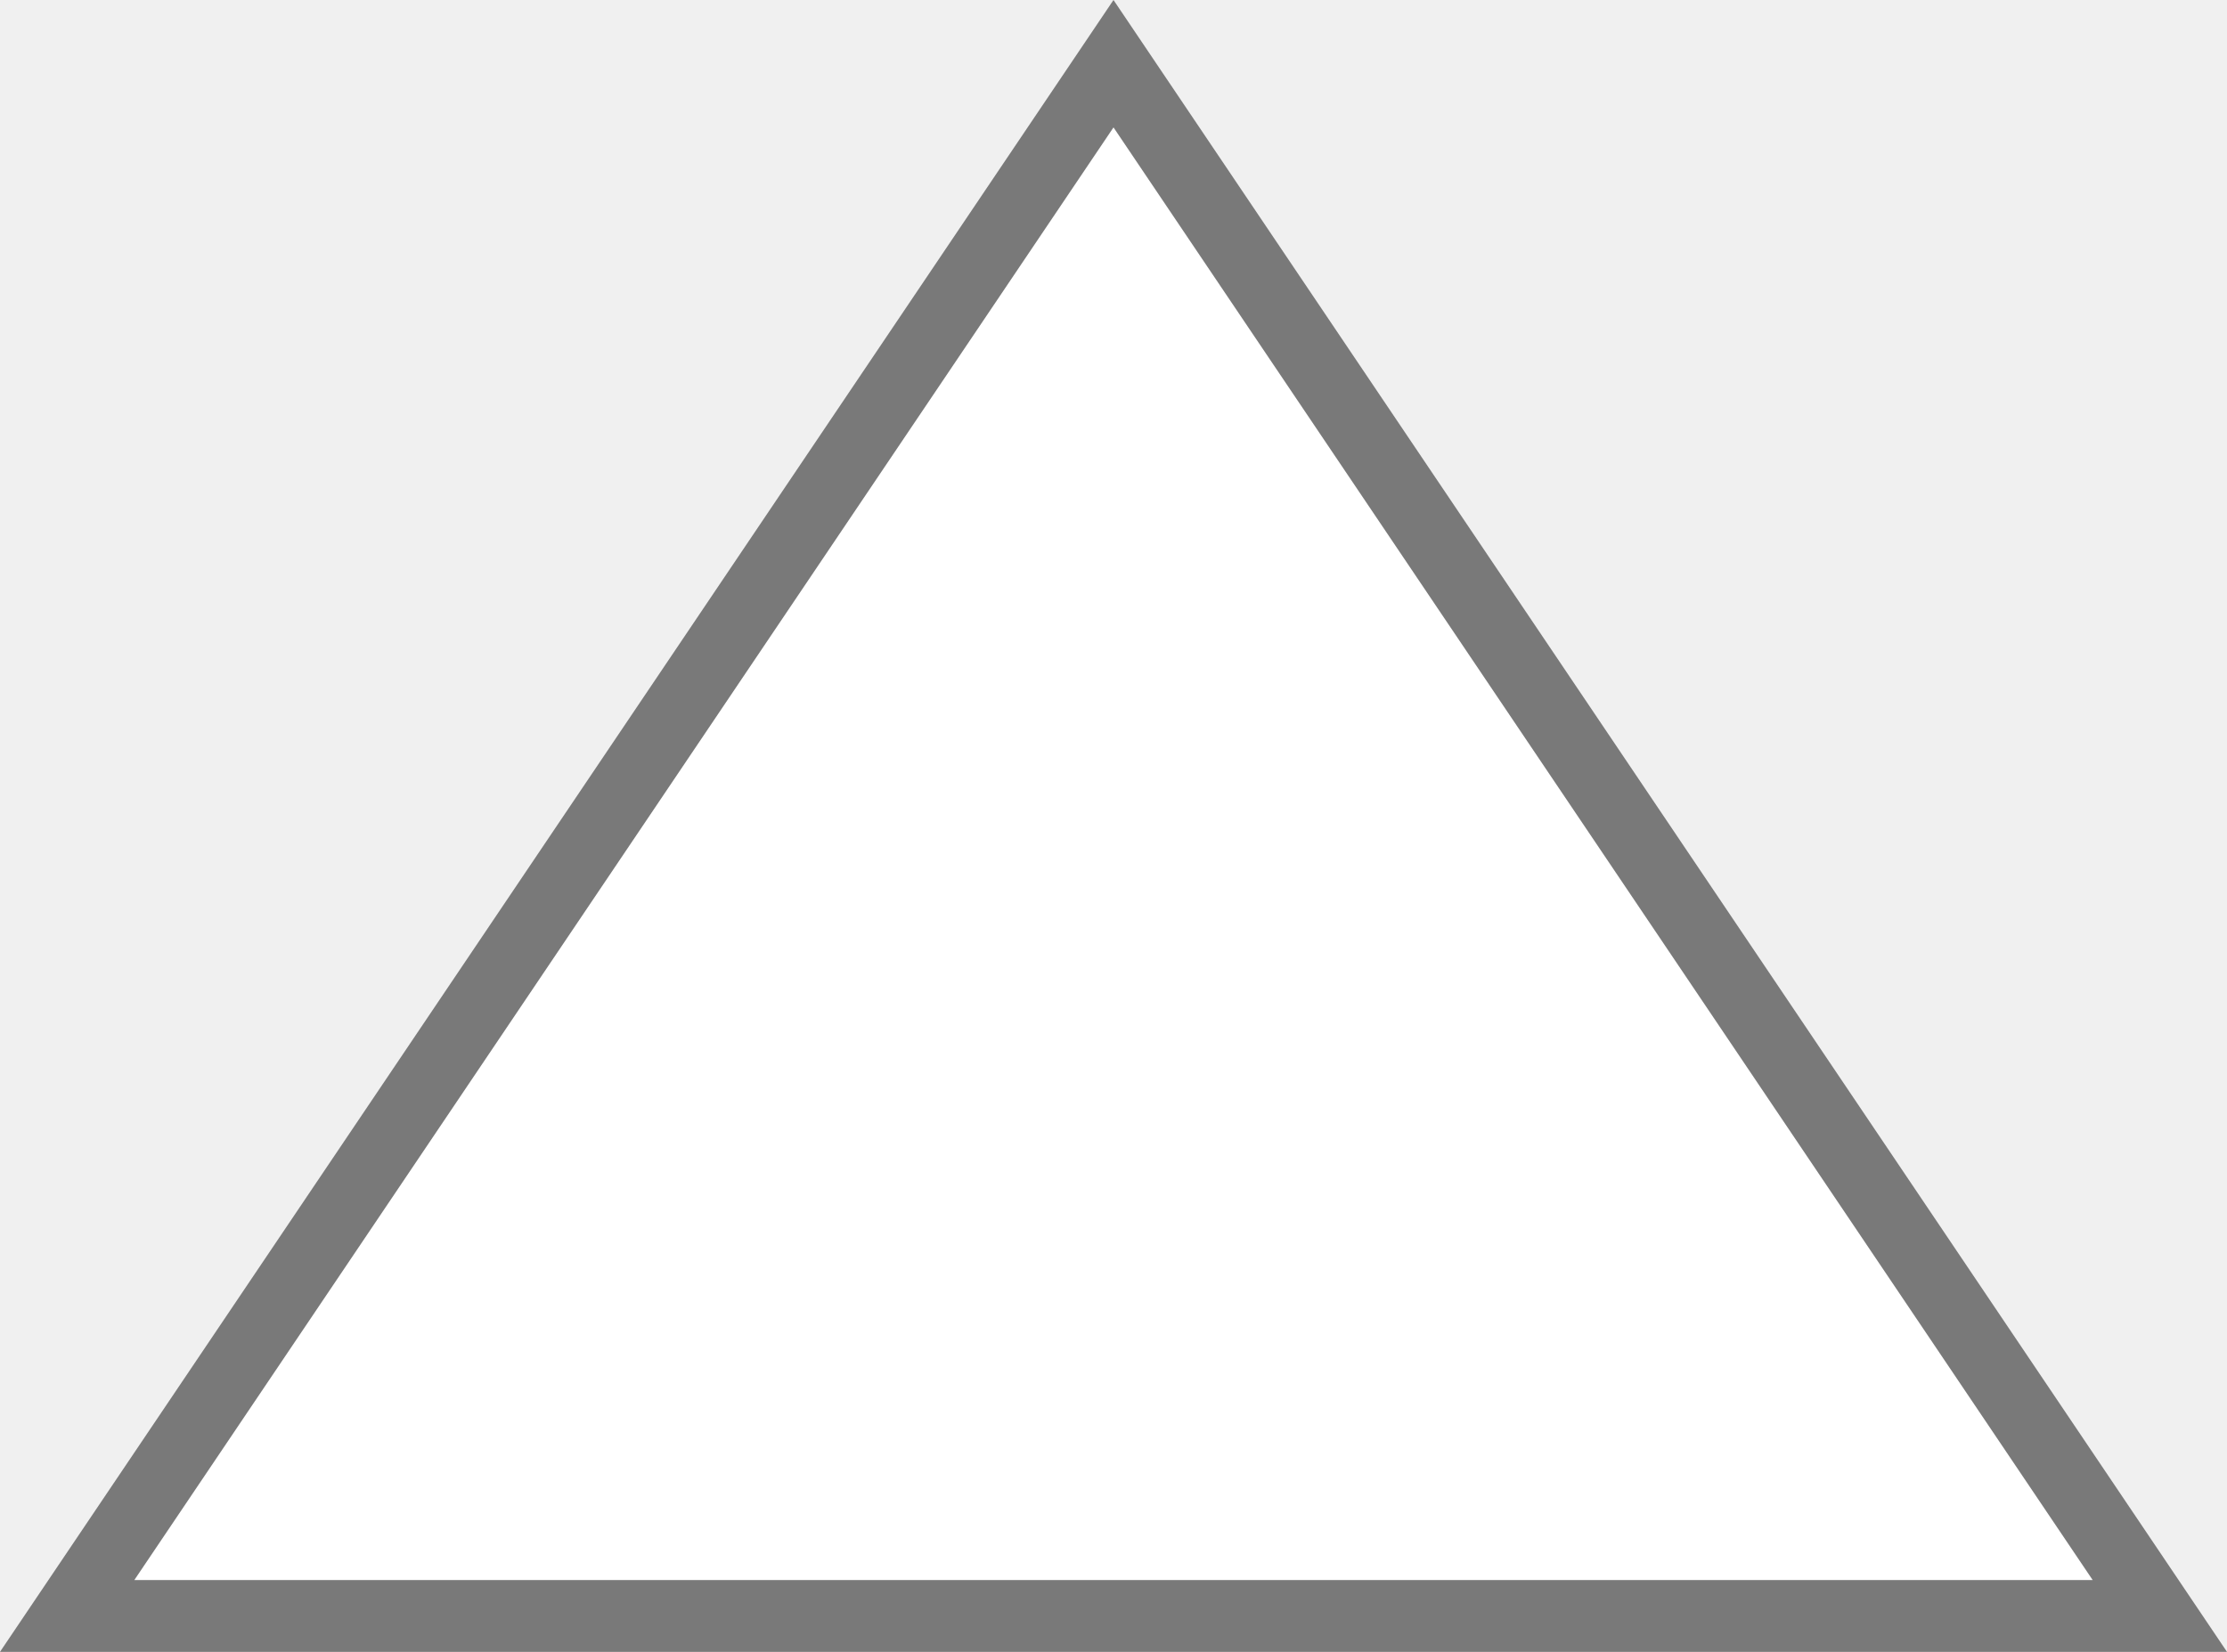
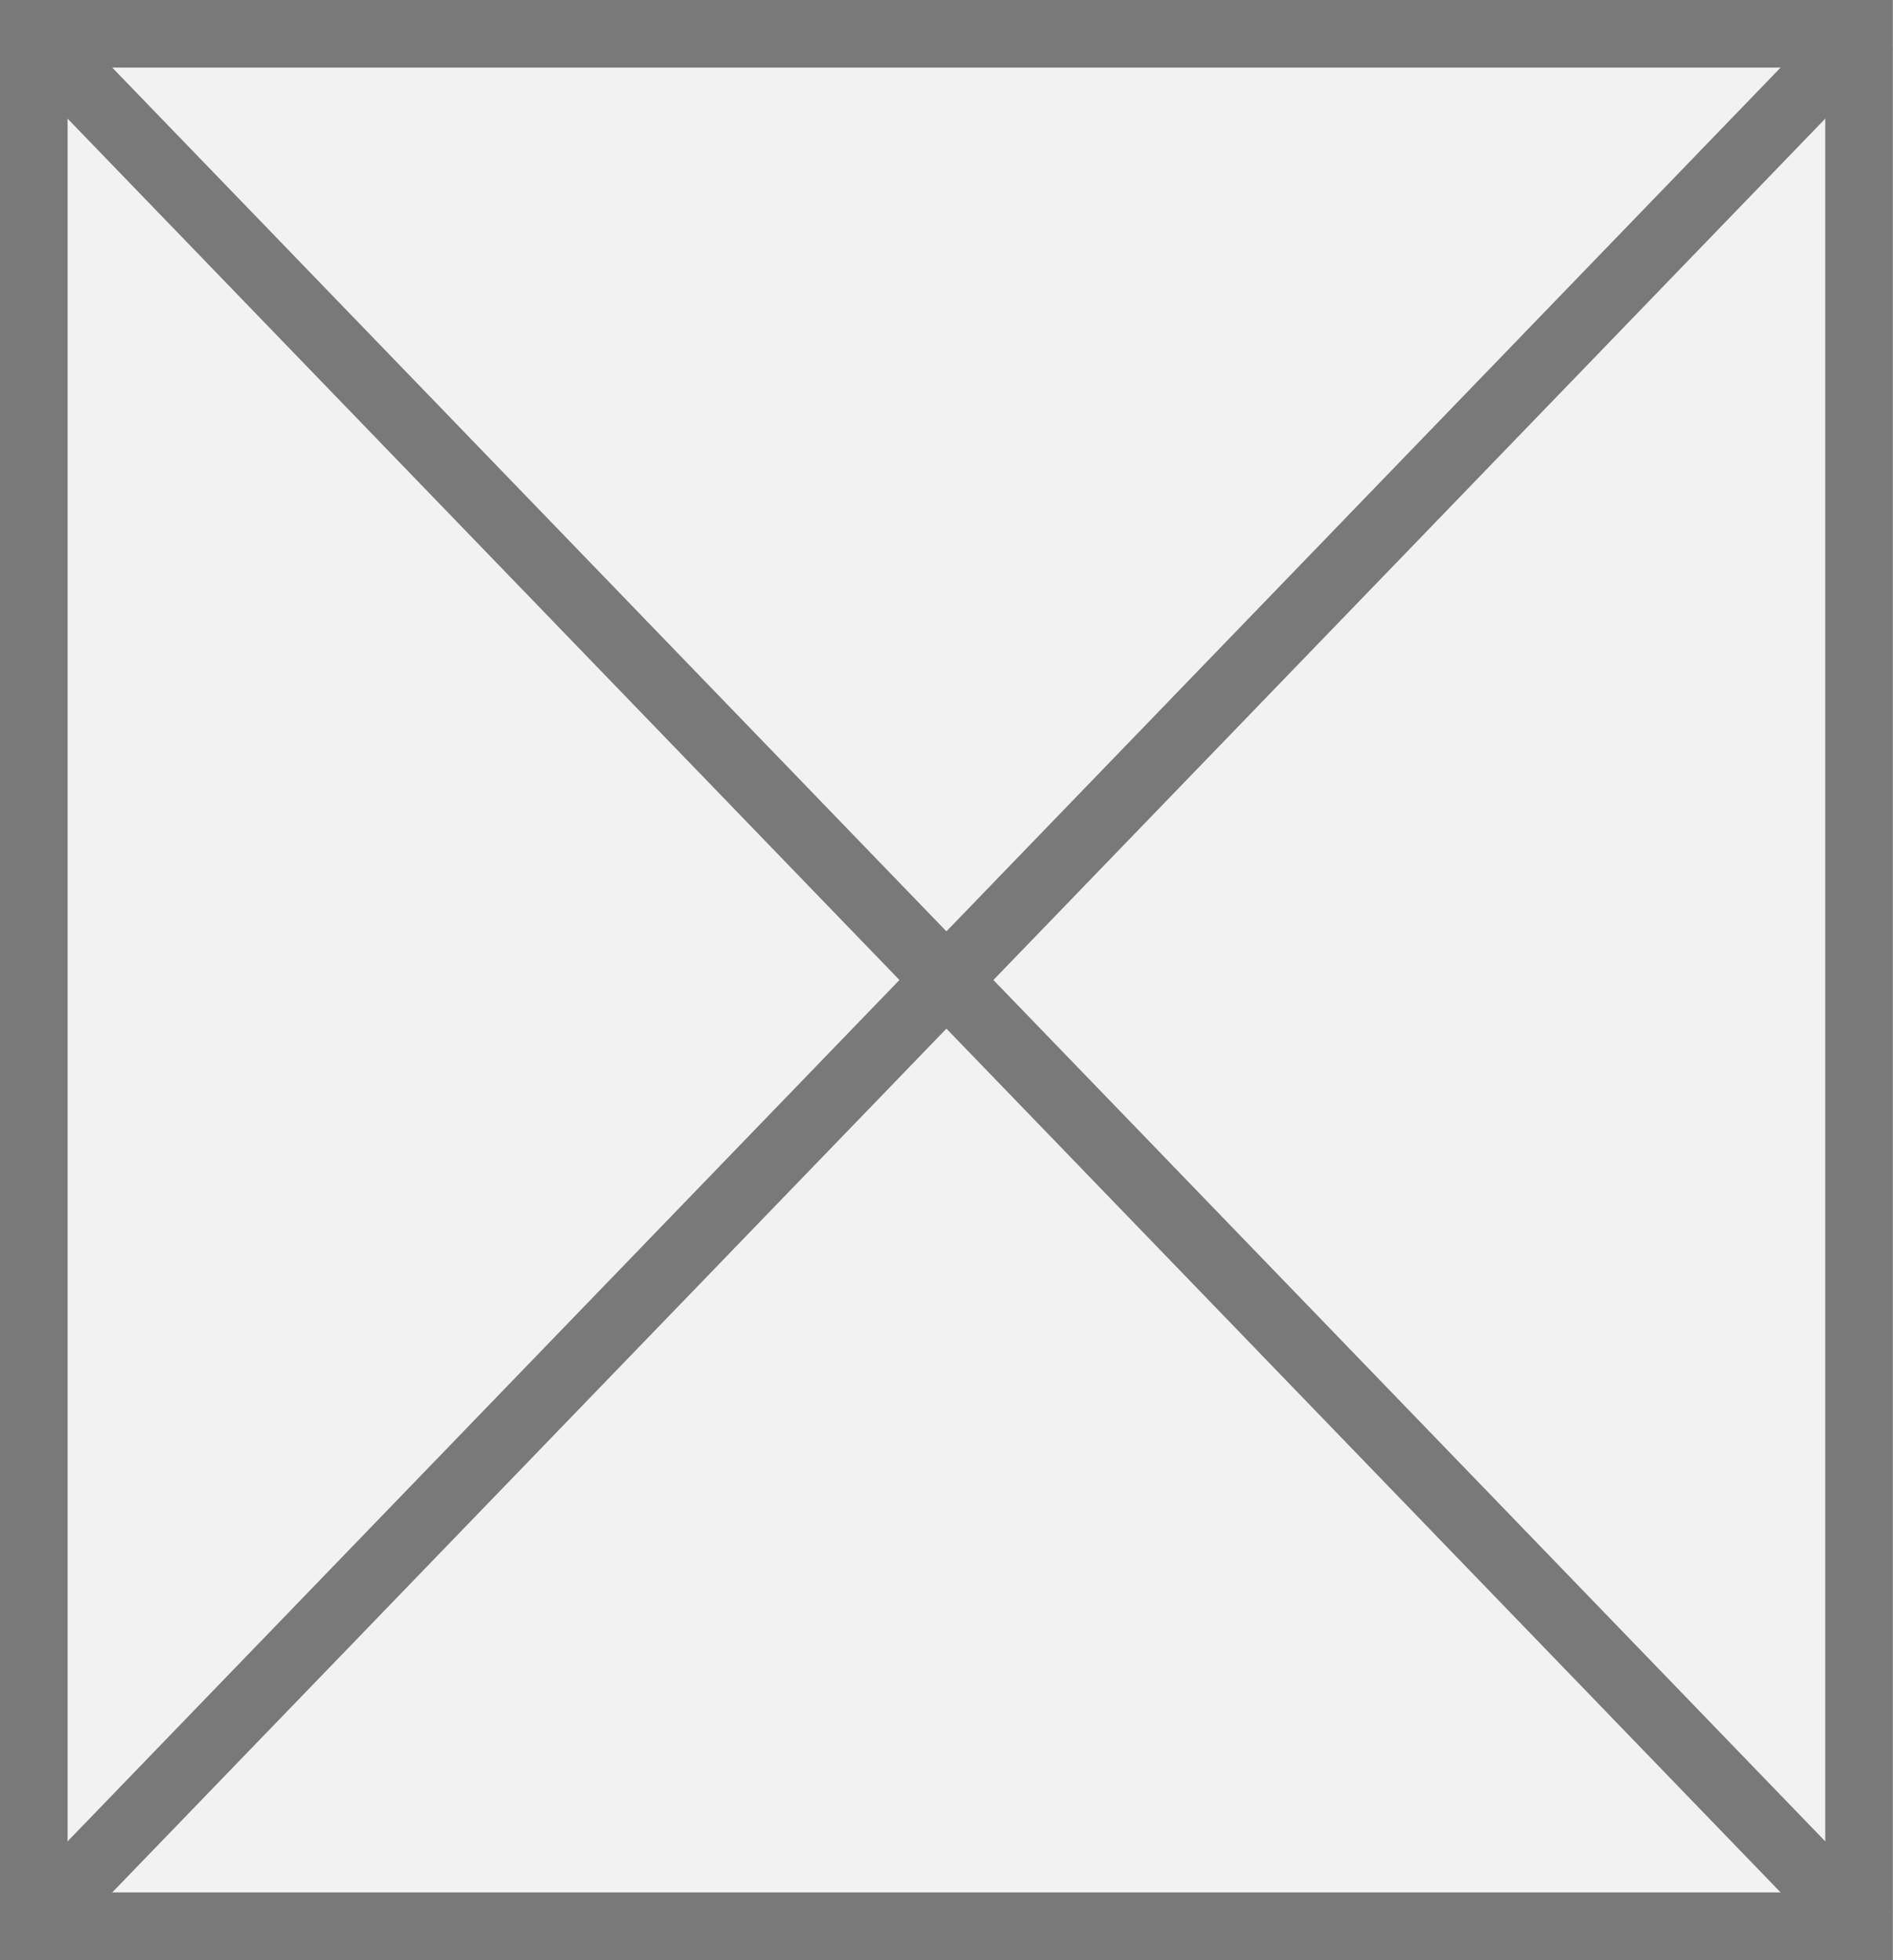
- <svg xmlns="http://www.w3.org/2000/svg" version="1.1" width="31px" height="23px">
-   <g transform="matrix(1 0 0 1 -1202 -555 )">
-     <path d="M 1202.935 577.5  L 1217.5 555.887  L 1232.065 577.5  L 1202.935 577.5  Z " fill-rule="nonzero" fill="#ffffff" stroke="none" />
-     <path d="M 1202 578  L 1217.5 555  L 1233 578  L 1202 578  Z M 1217.5 556.774  L 1203.87 577  L 1231.13 577  L 1217.5 556.774  Z " fill-rule="nonzero" fill="#797979" stroke="none" />
+ <svg xmlns="http://www.w3.org/2000/svg" version="1.1" width="28px" height="29px">
+   <g transform="matrix(1 0 0 1 -1035 -563 )">
+     <path d="M 1035.5 563.5  L 1062.5 563.5  L 1062.5 591.5  L 1035.5 591.5  L 1035.5 563.5  Z " fill-rule="nonzero" fill="#f2f2f2" stroke="none" />
+     <path d="M 1035.5 563.5  L 1062.5 563.5  L 1062.5 591.5  L 1035.5 591.5  L 1035.5 563.5  Z " stroke-width="1" stroke="#797979" fill="none" />
+     <path d="M 1035.36 563.373  L 1062.64 591.627  M 1062.64 563.373  L 1035.36 591.627  " stroke-width="1" stroke="#797979" fill="none" />
  </g>
</svg>
